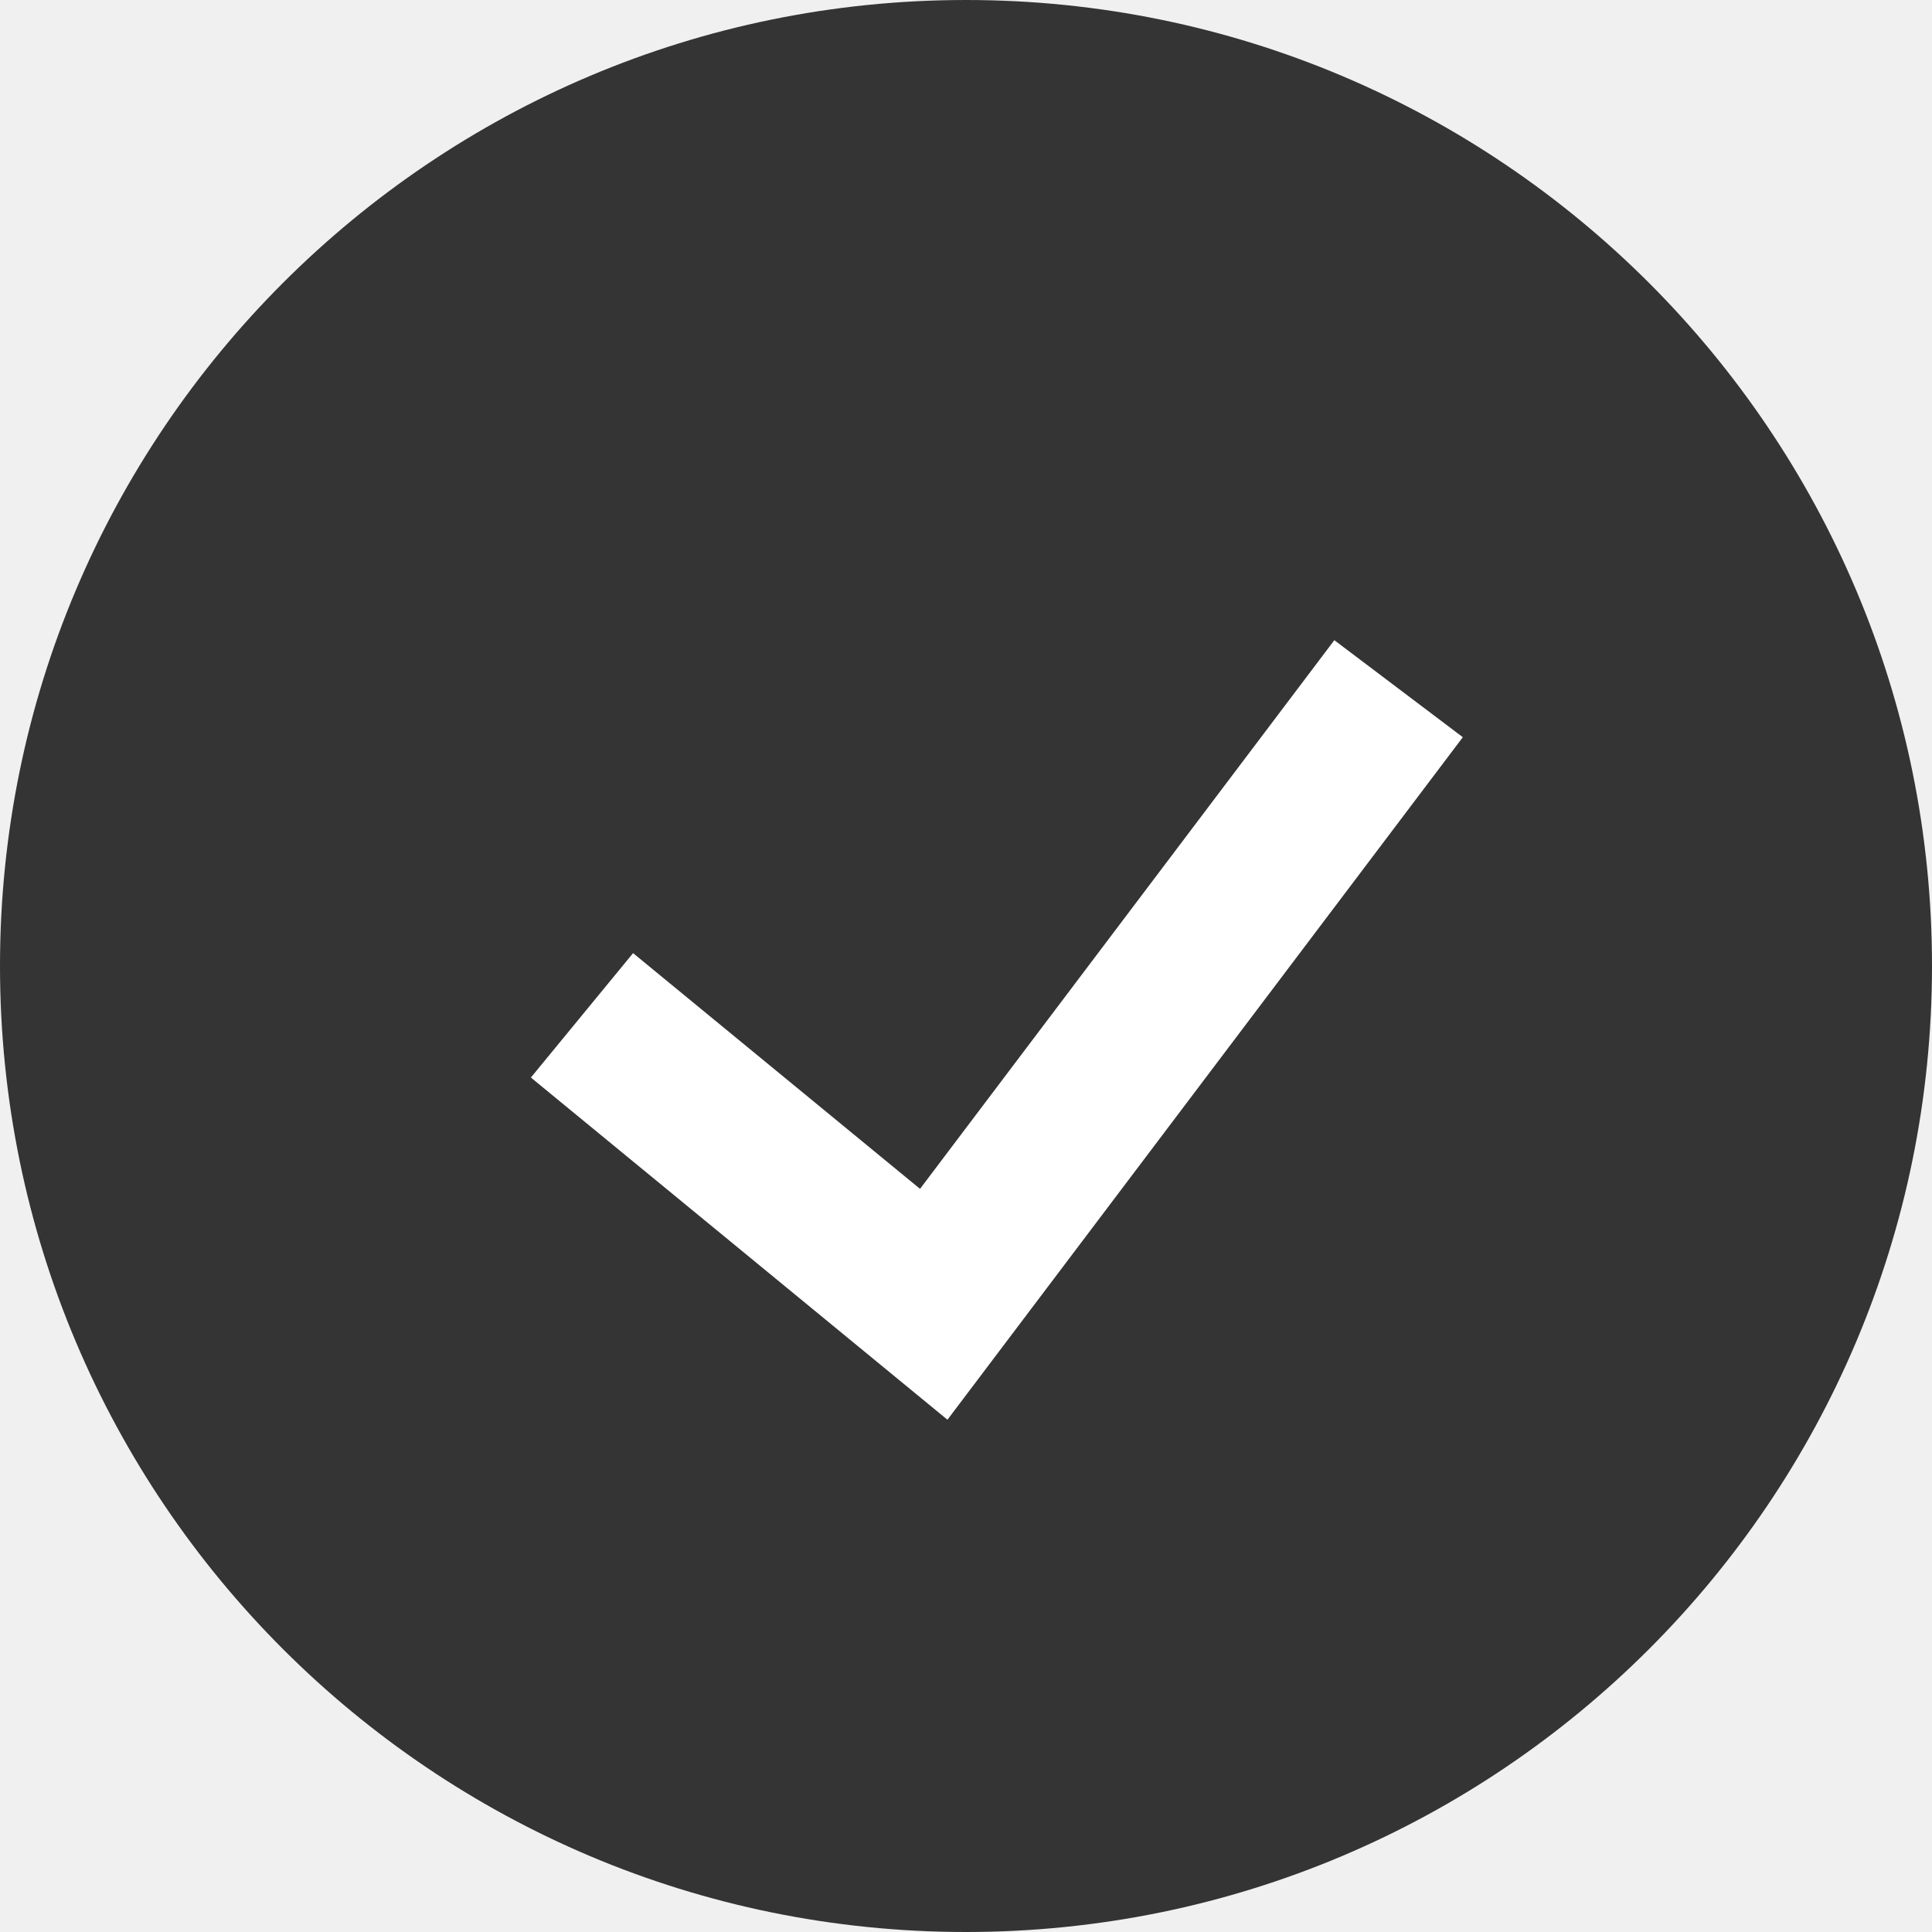
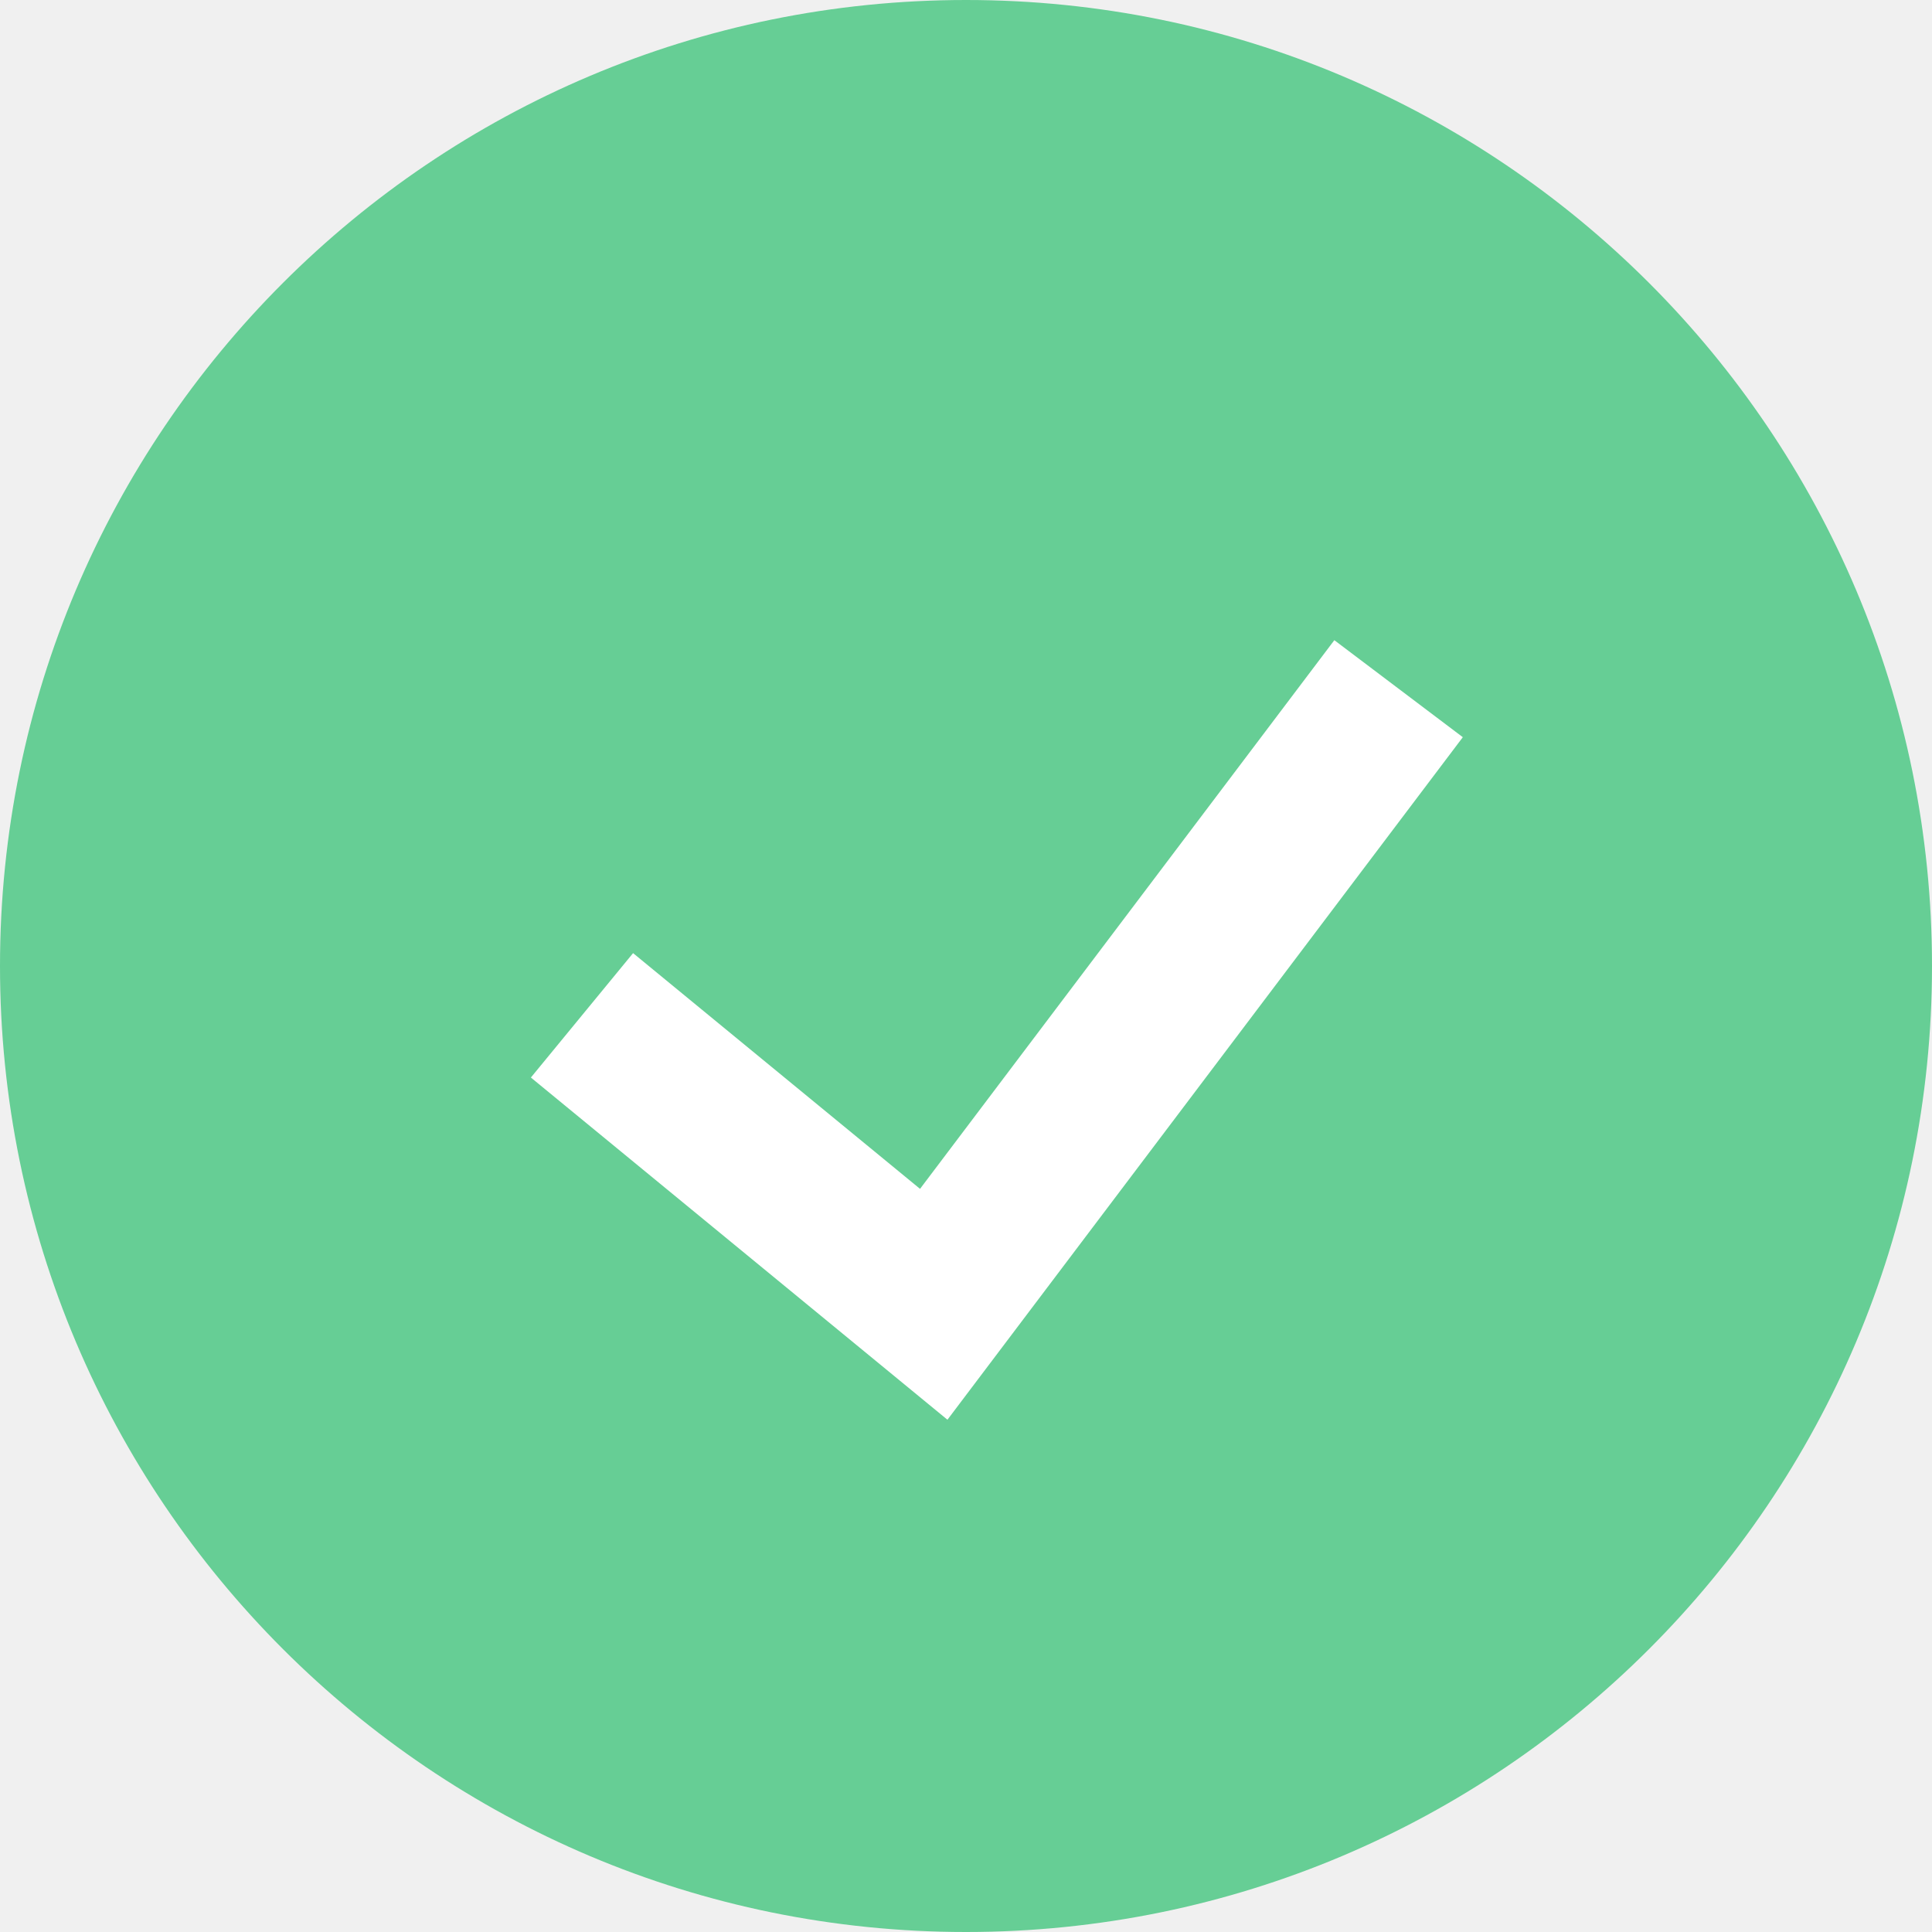
<svg xmlns="http://www.w3.org/2000/svg" width="60" height="60" viewBox="0 0 60 60">
-   <g id="Group_2" data-name="Group 2" transform="translate(-231 -535)">
-     <circle id="Ellipse_1" data-name="Ellipse 1" cx="30" cy="30" r="30" transform="translate(231 535)" fill="#343434" />
-     <path id="Path_1" data-name="Path 1" d="M248.19,569.532l10.924,8.974,14.436-19.118" transform="translate(0.884 -3)" fill="none" stroke="#fff" stroke-width="5" />
+   <g id="Group_1" data-name="Group 1" transform="translate(-231 -535)">
+     <g id="Group_2" data-name="Group 2">
+       <circle id="Ellipse_1" data-name="Ellipse 1" cx="30" cy="30" r="30" transform="translate(231 535)" fill="#66ce95" />
+       <path id="Path_1" data-name="Path 1" d="M248.19,569.532l10.924,8.974,14.436-19.118" transform="translate(0.884 -3)" fill="none" stroke="#fff" stroke-width="5" />
+     </g>
  </g>
</svg>
